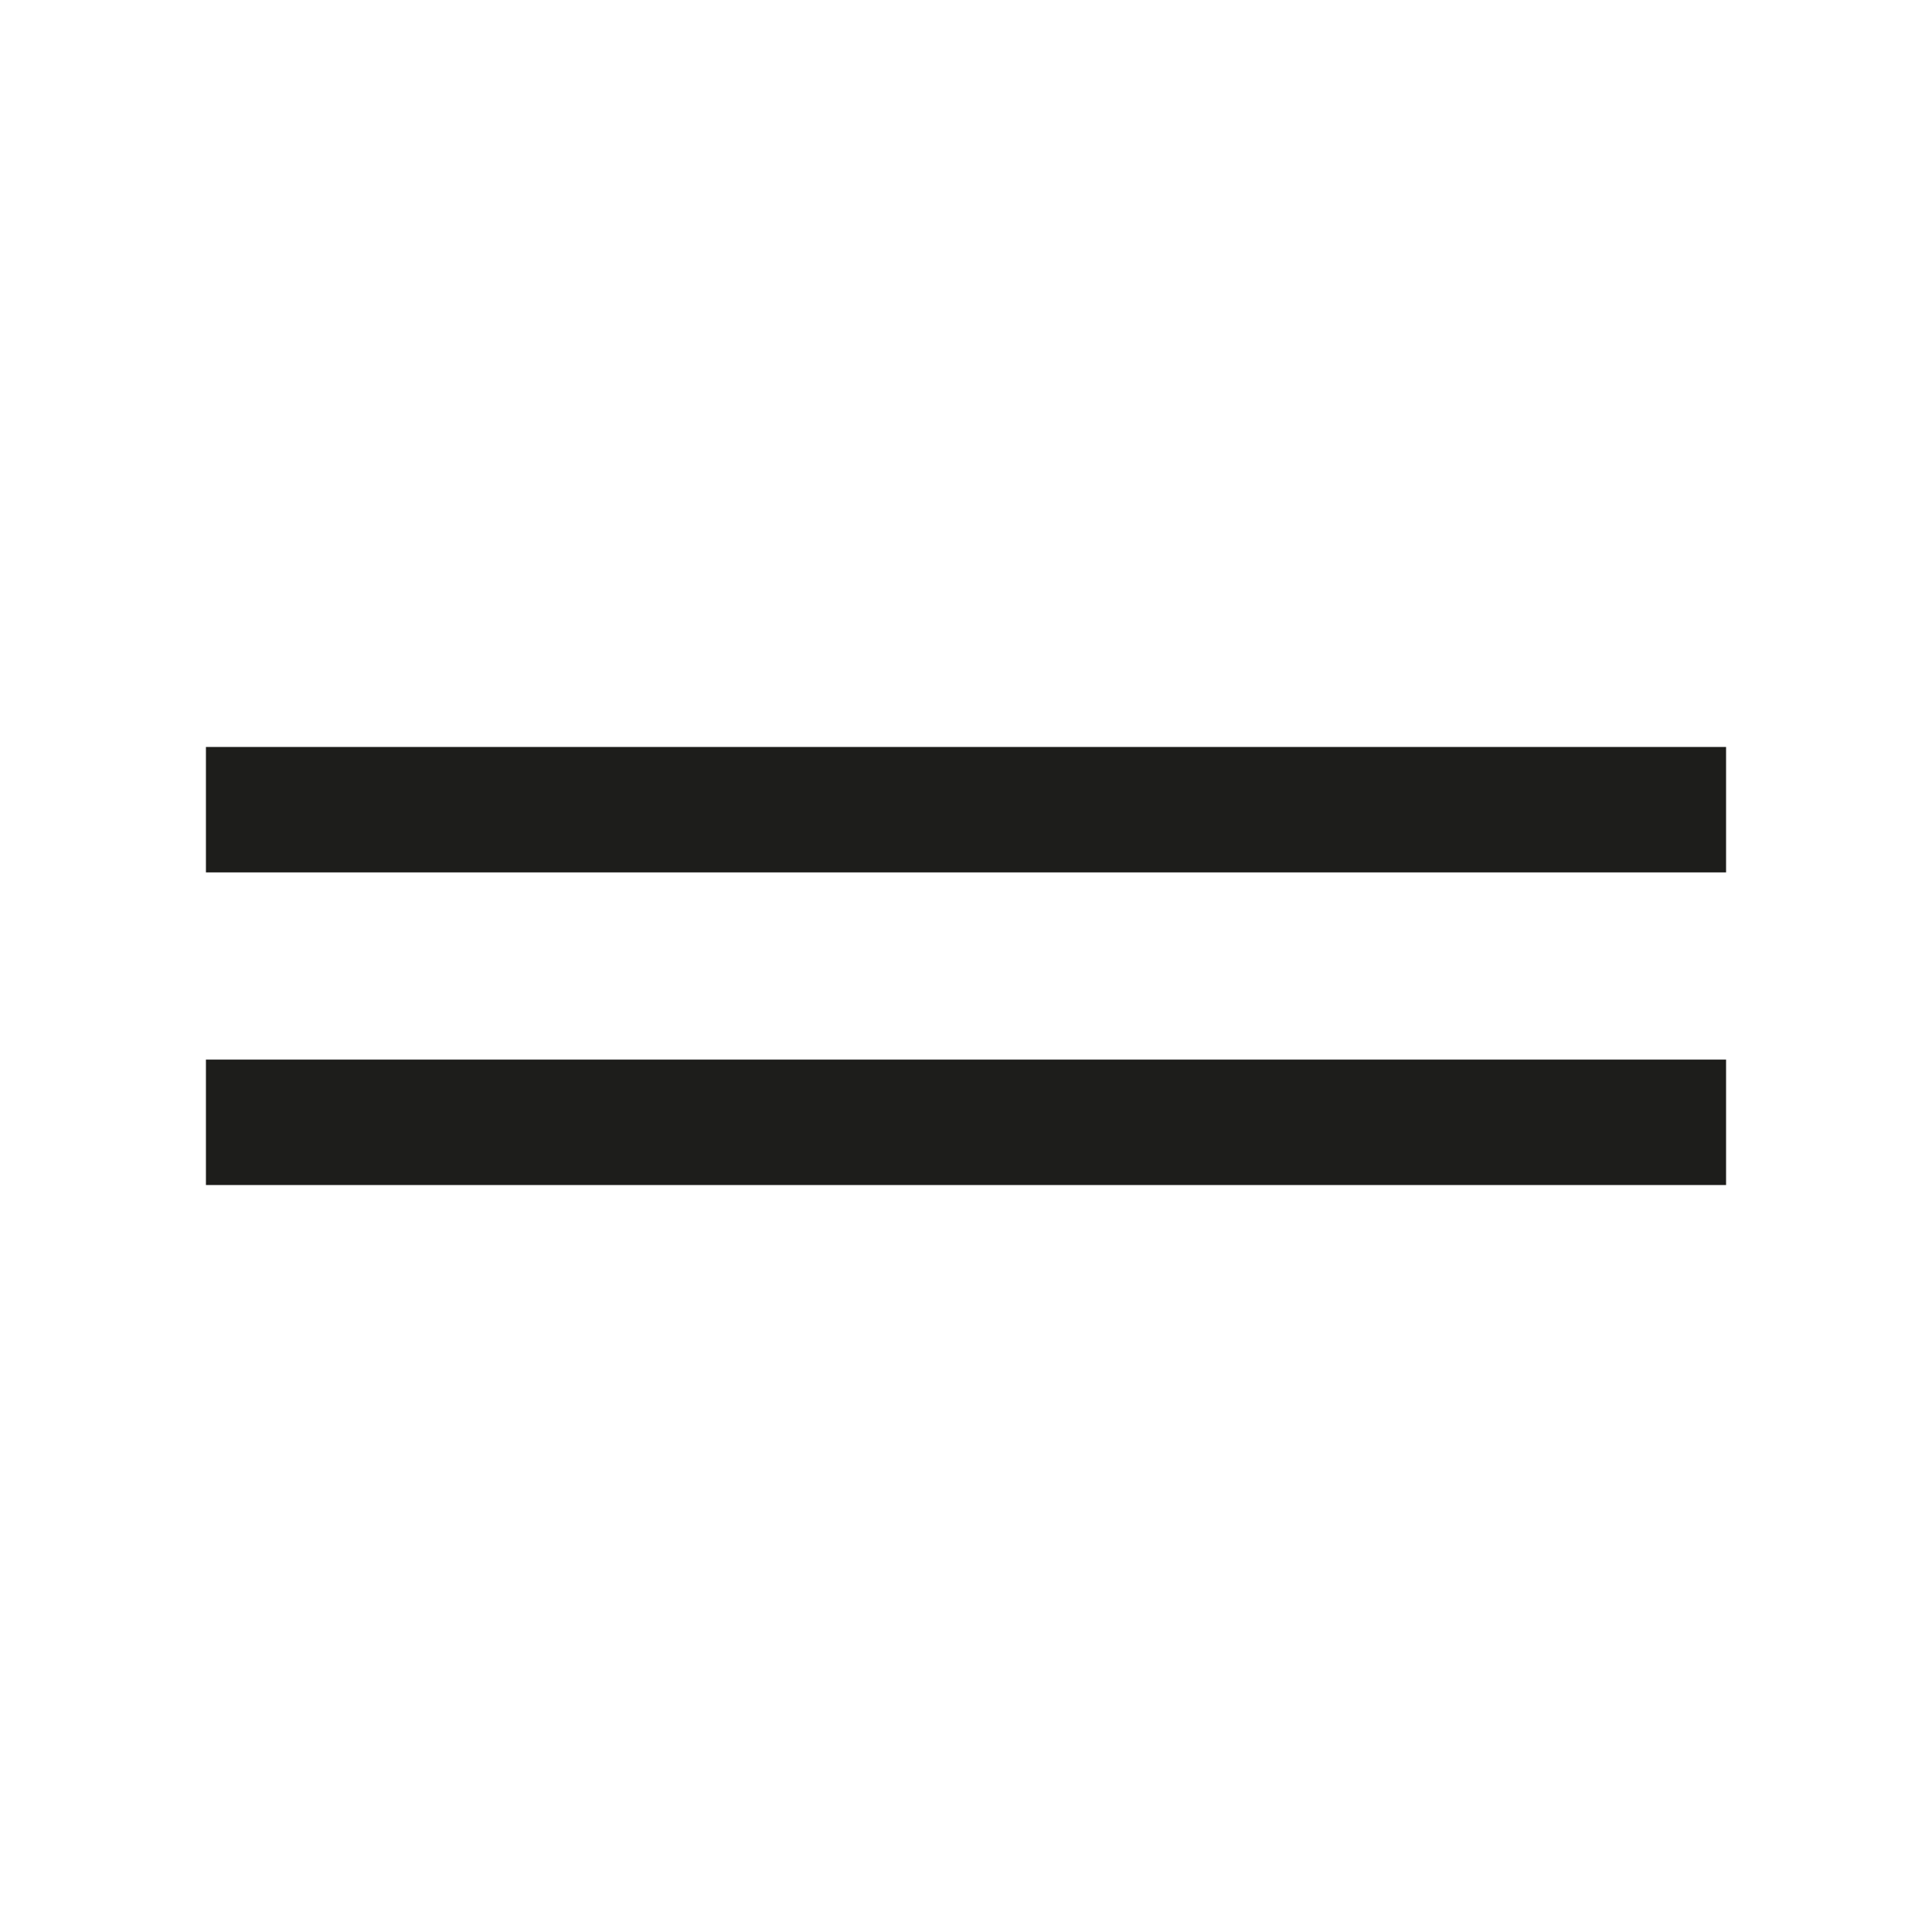
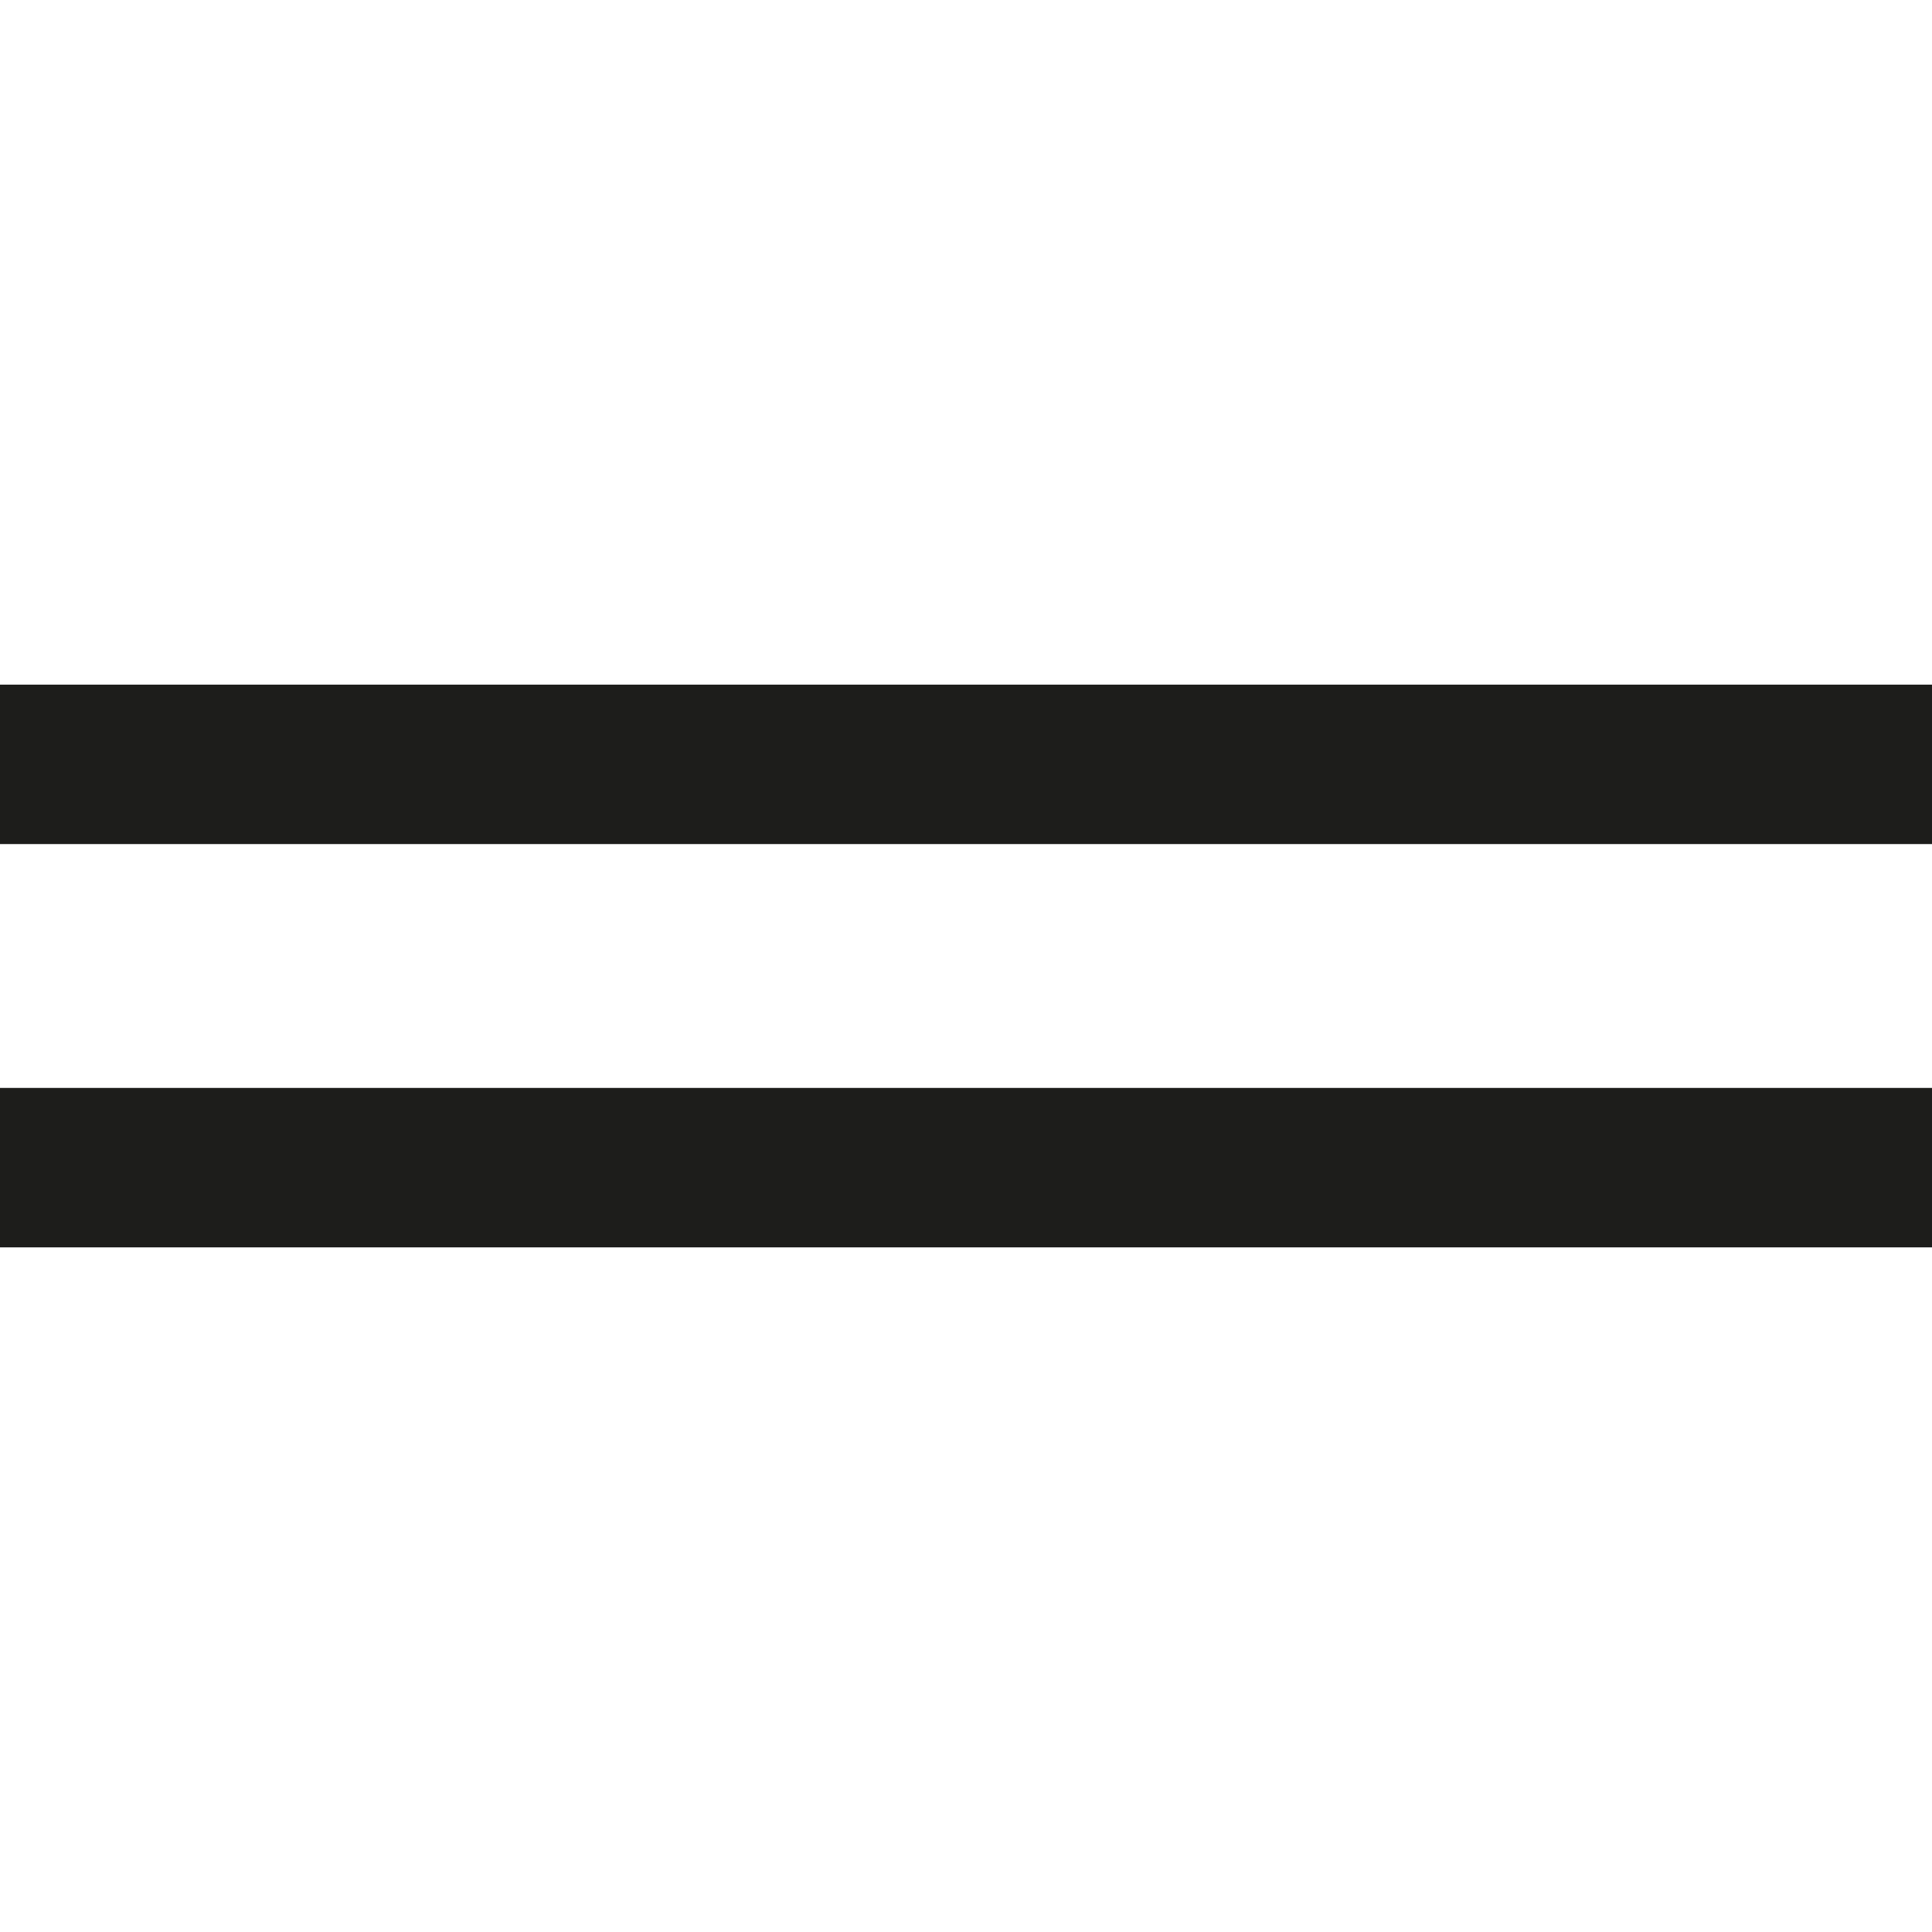
- <svg xmlns="http://www.w3.org/2000/svg" id="Laag_1" data-name="Laag 1" viewBox="0 0 20.64 20.64">
-   <defs>
-     <style>.cls-1{fill:#1d1d1b;}</style>
-   </defs>
-   <rect class="cls-1" x="2.2" y="7.98" width="16.24" height="1.34" />
-   <rect class="cls-1" x="2.2" y="11.32" width="16.24" height="1.34" />
+ <svg xmlns="http://www.w3.org/2000/svg" version="1.1" id="Laag_1" x="0px" y="0px" viewBox="0 0 20.6 20.6" style="enable-background:new 0 0 20.6 20.6;" xml:space="preserve">
+   <style type="text/css">
+ 	.st0{fill:#1D1D1B;}
+ </style>
+   <rect y="7.3" class="st0" width="20.6" height="1.7" />
+   <rect y="11.6" class="st0" width="20.6" height="1.7" />
</svg>
